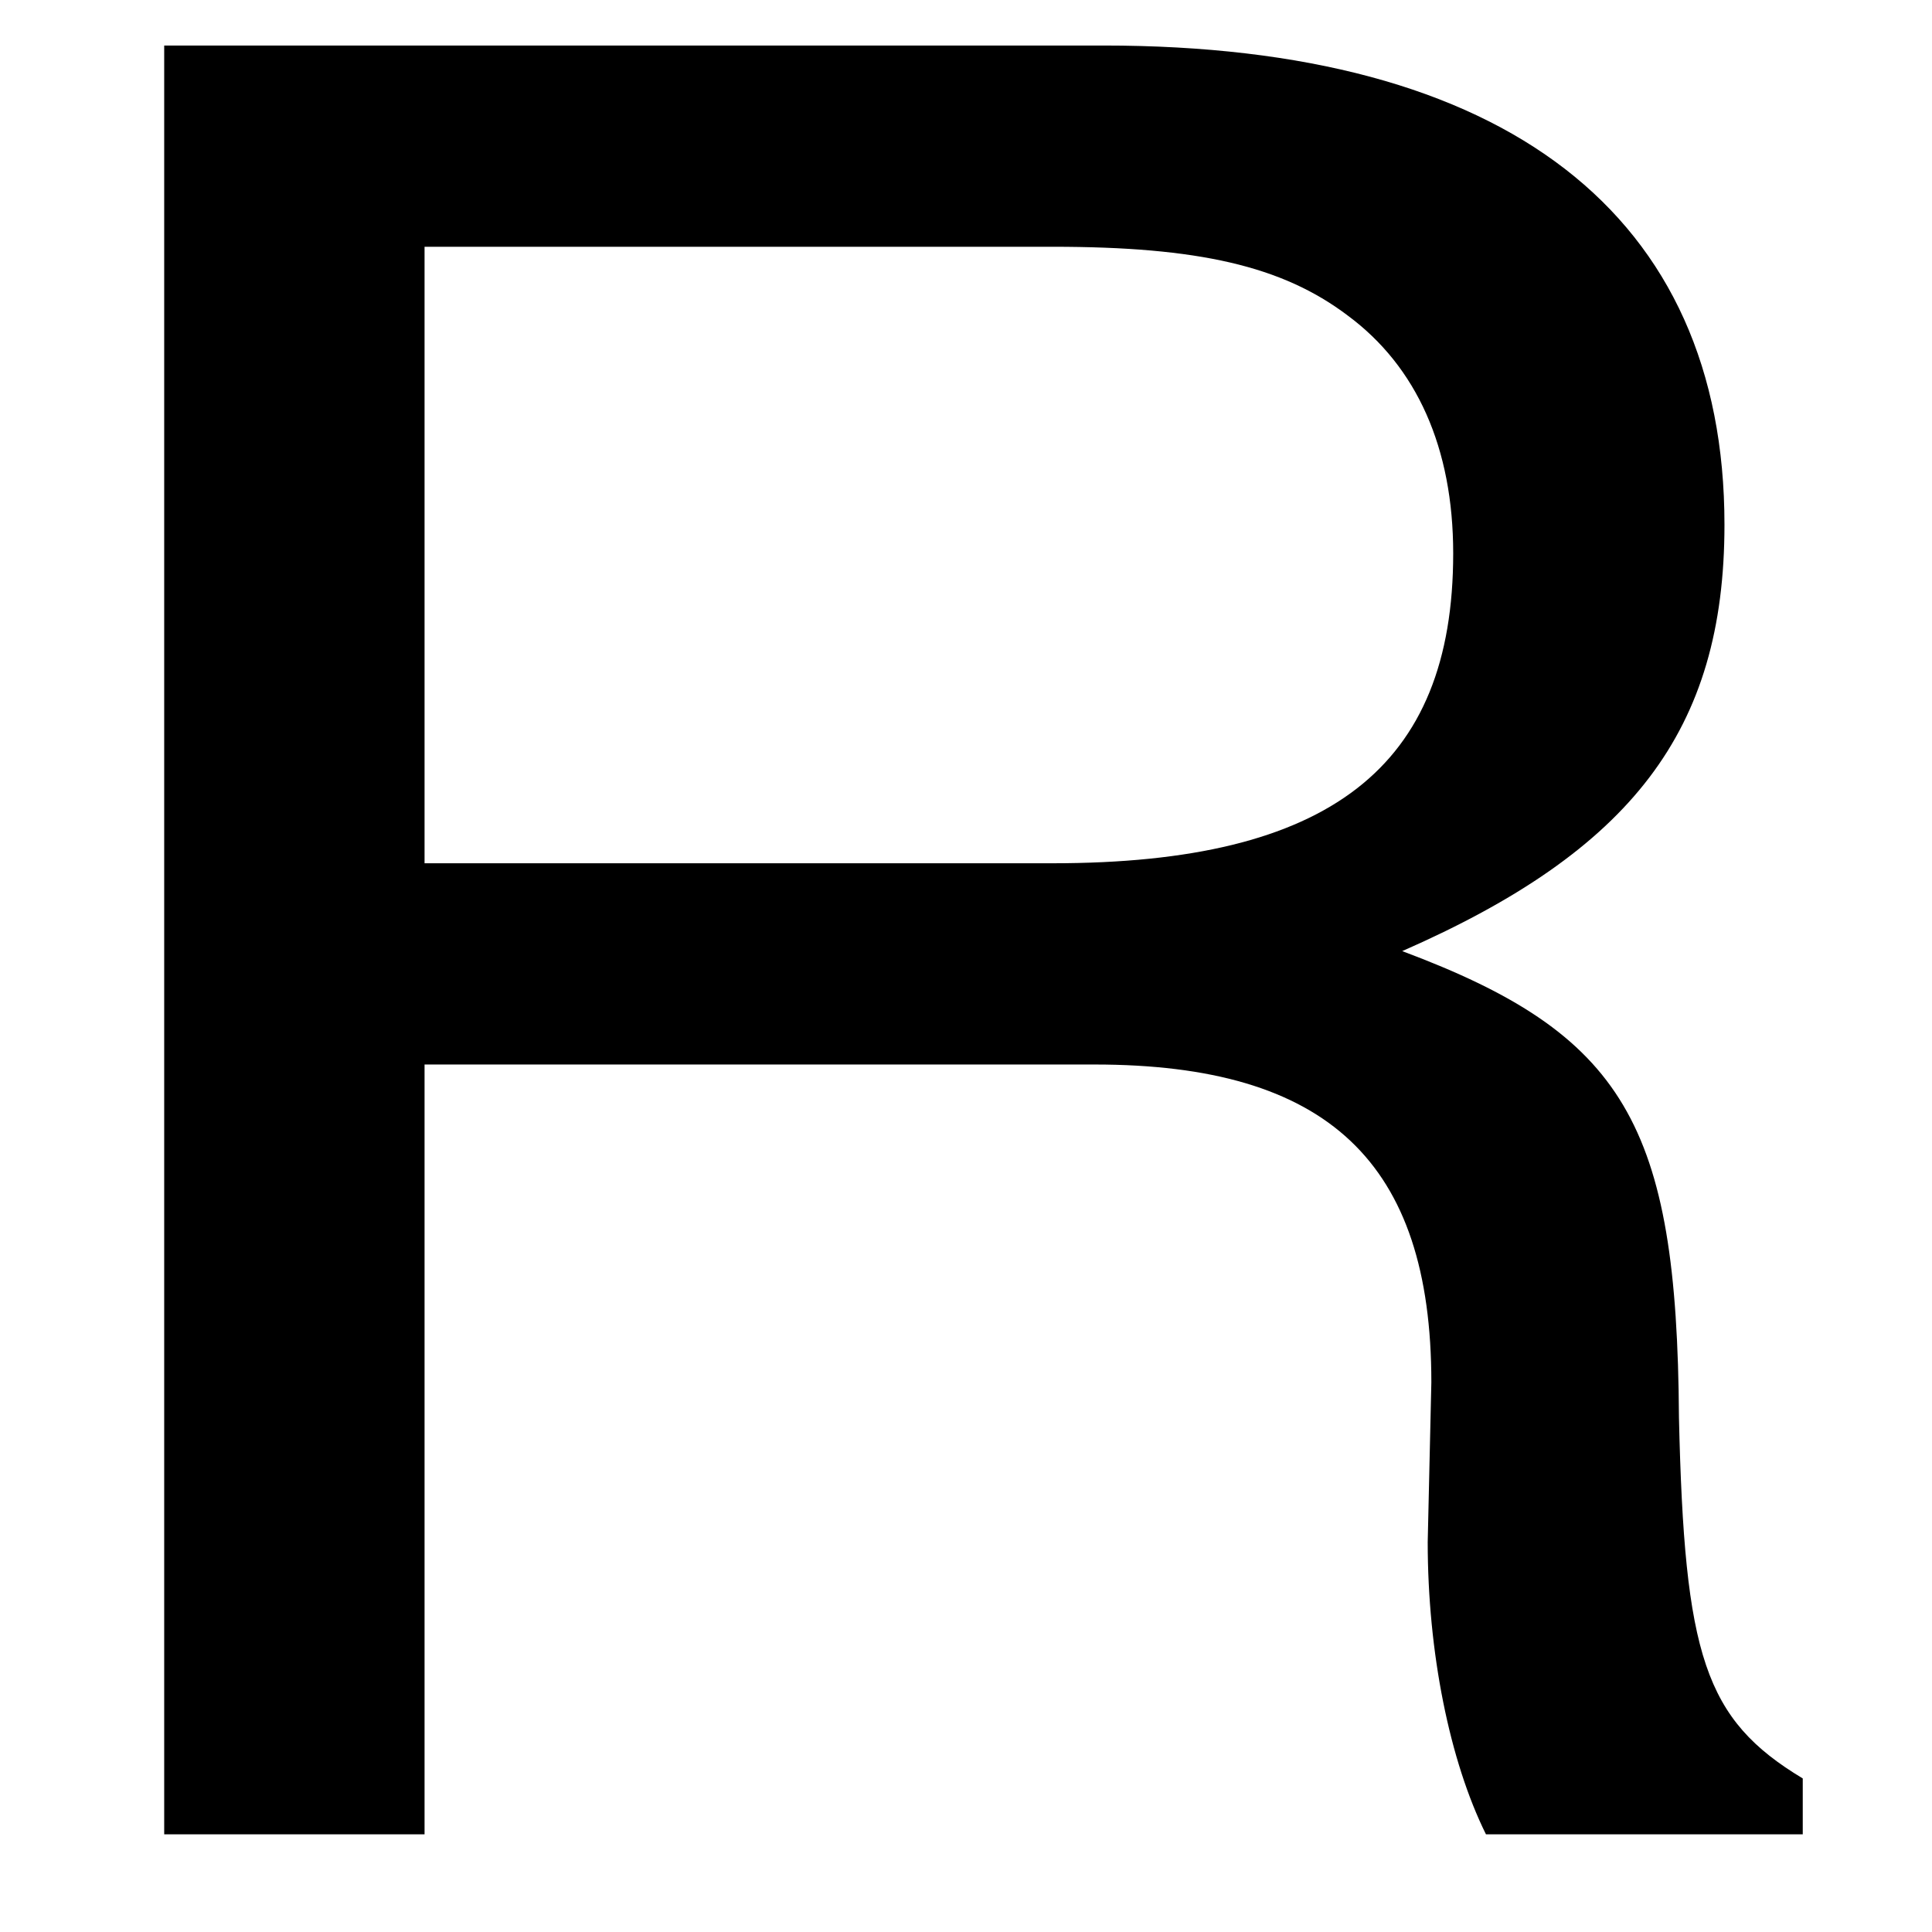
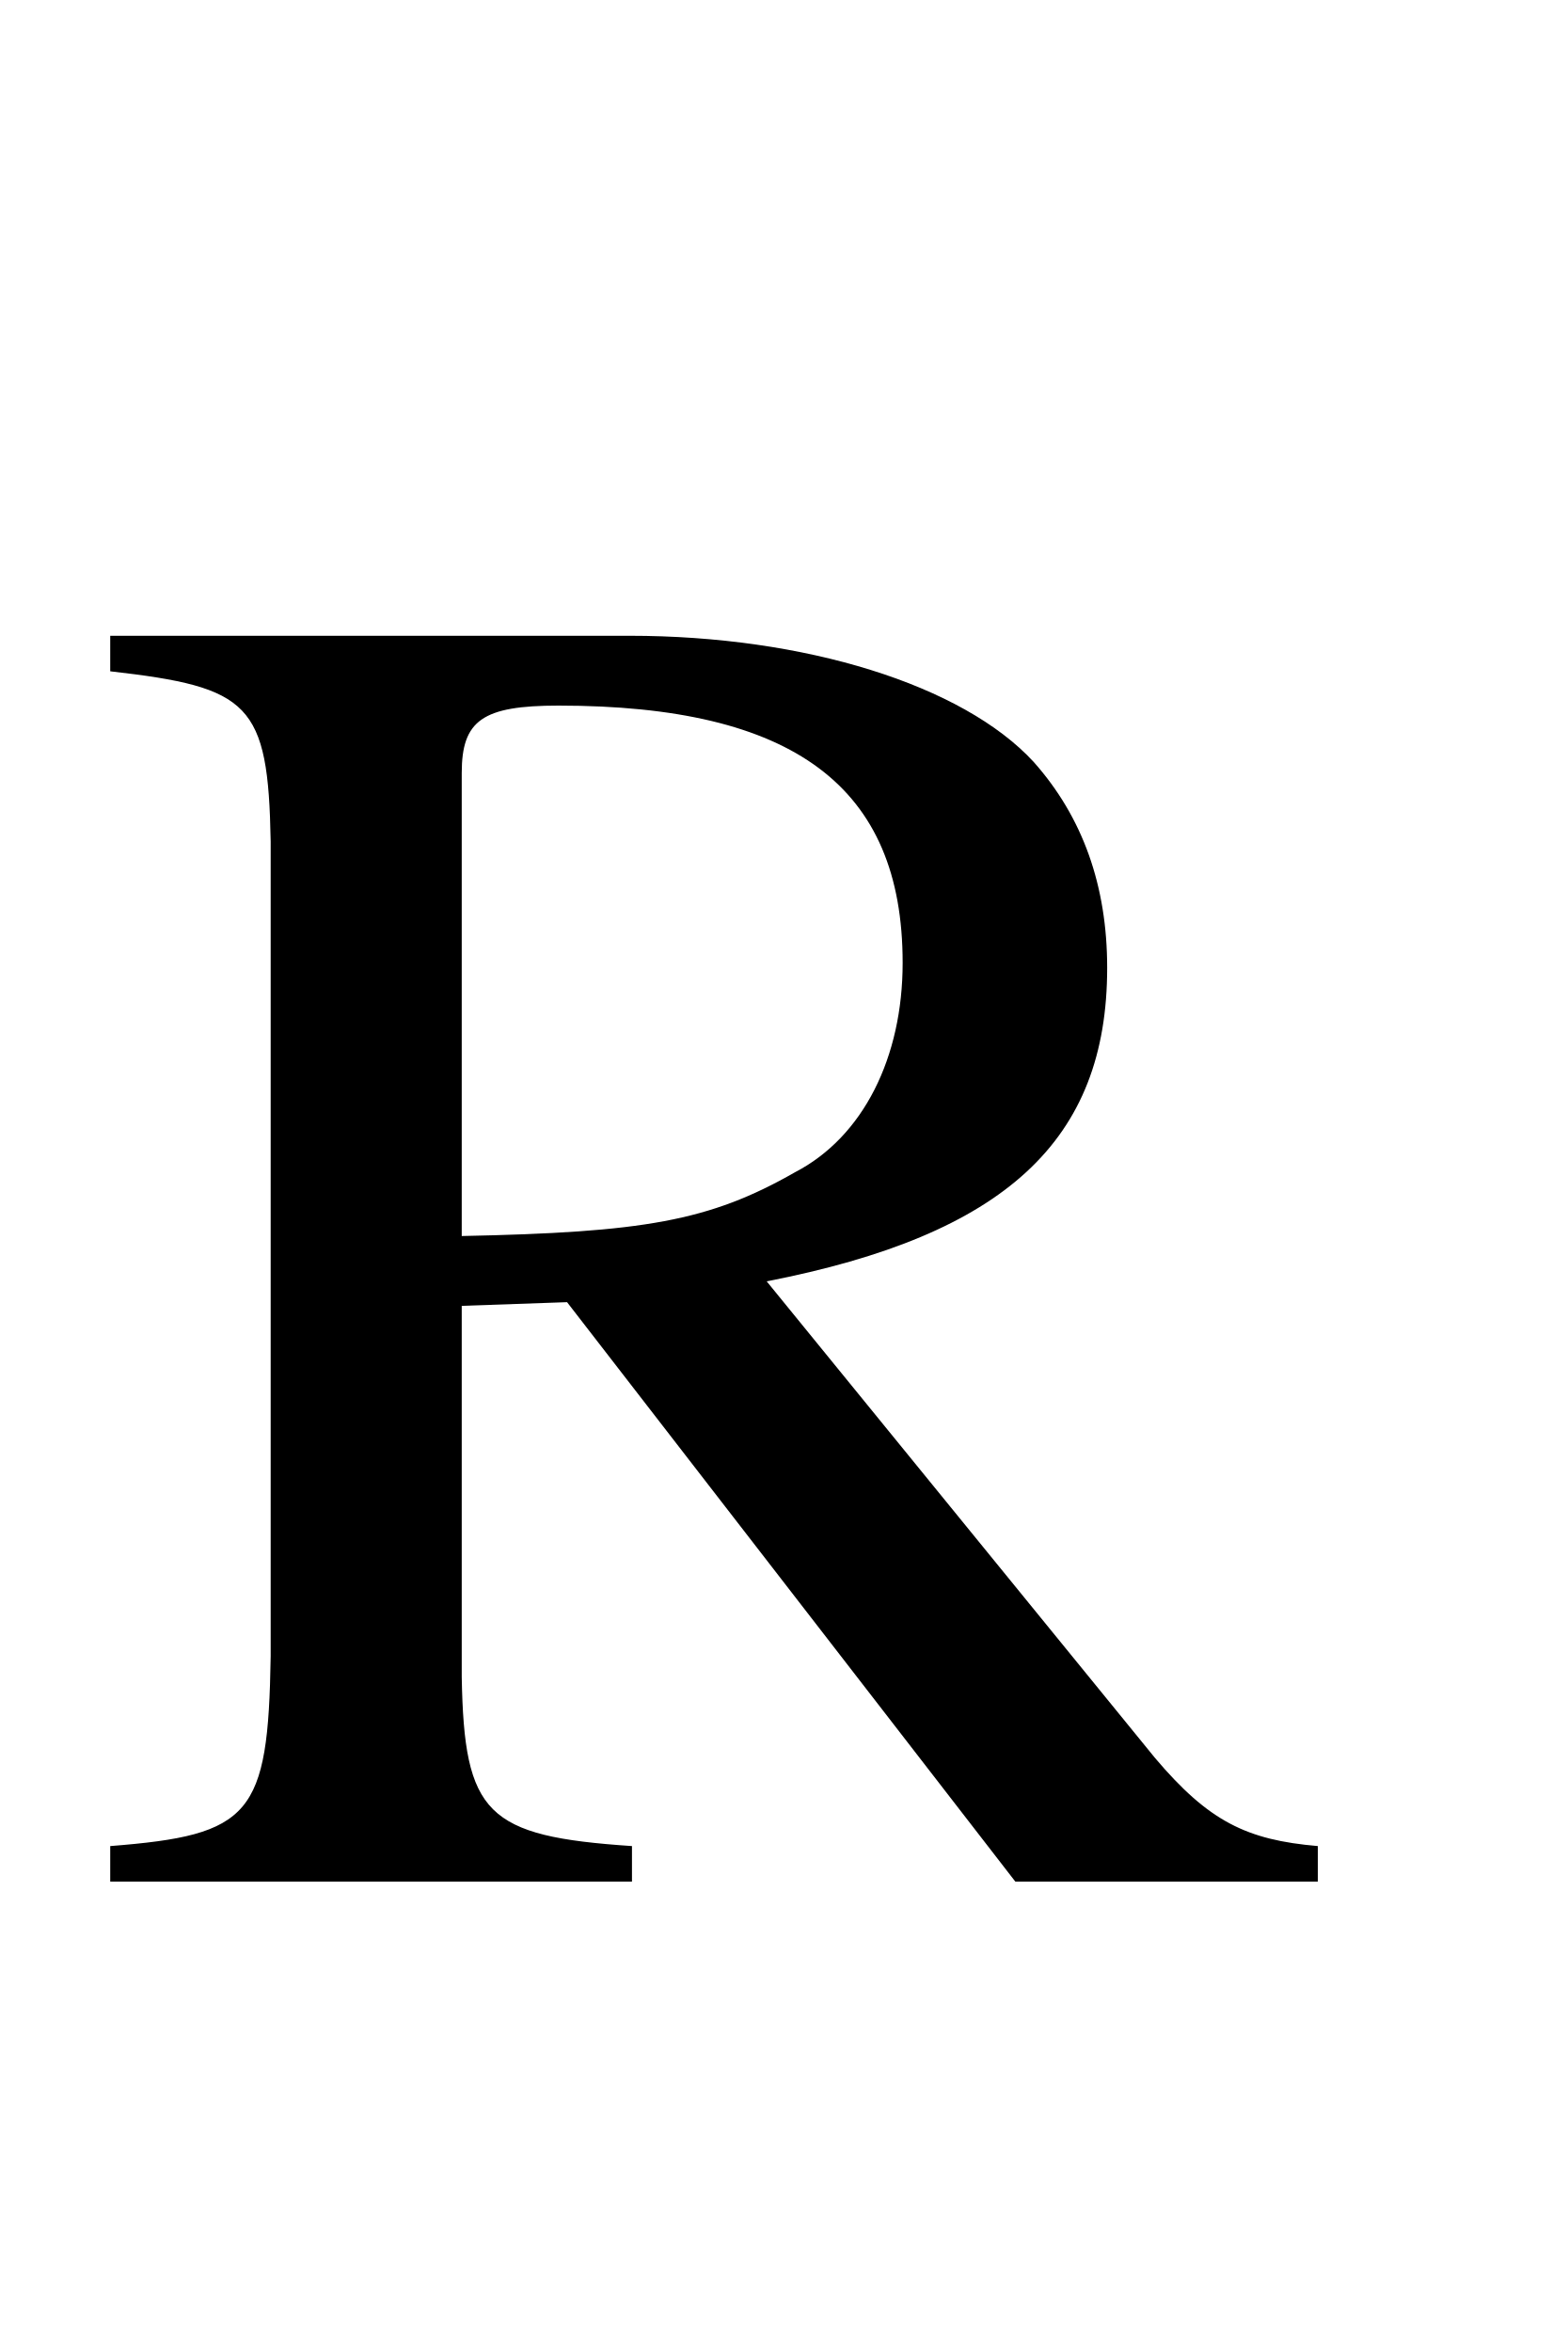
- <svg xmlns="http://www.w3.org/2000/svg" width="75" height="75">
+ <svg xmlns="http://www.w3.org/2000/svg" width="20" height="30">
  <g>
-     <text stroke="#000" transform="matrix(4.523262,0,0,3.968097,-69.93807,-81.05142) " xml:space="preserve" text-anchor="left" font-family="Helvetica, Arial, sans-serif" font-size="24" id="svg_3" y="38.372" x="14.637" fill-opacity="null" stroke-opacity="null" stroke-width="0" fill="#000000">R</text>
+     <rect fill="none" id="canvas_background" height="32" width="22" y="-1" x="-1" />
+   </g>
+   <g>
+     <text xml:space="preserve" text-anchor="left" font-family="Georgia, Times, 'Times New Roman', serif" font-size="24" id="svg_2" y="24" x="1" stroke-width="0" stroke="#000" fill="#000000">R</text>
  </g>
</svg>
